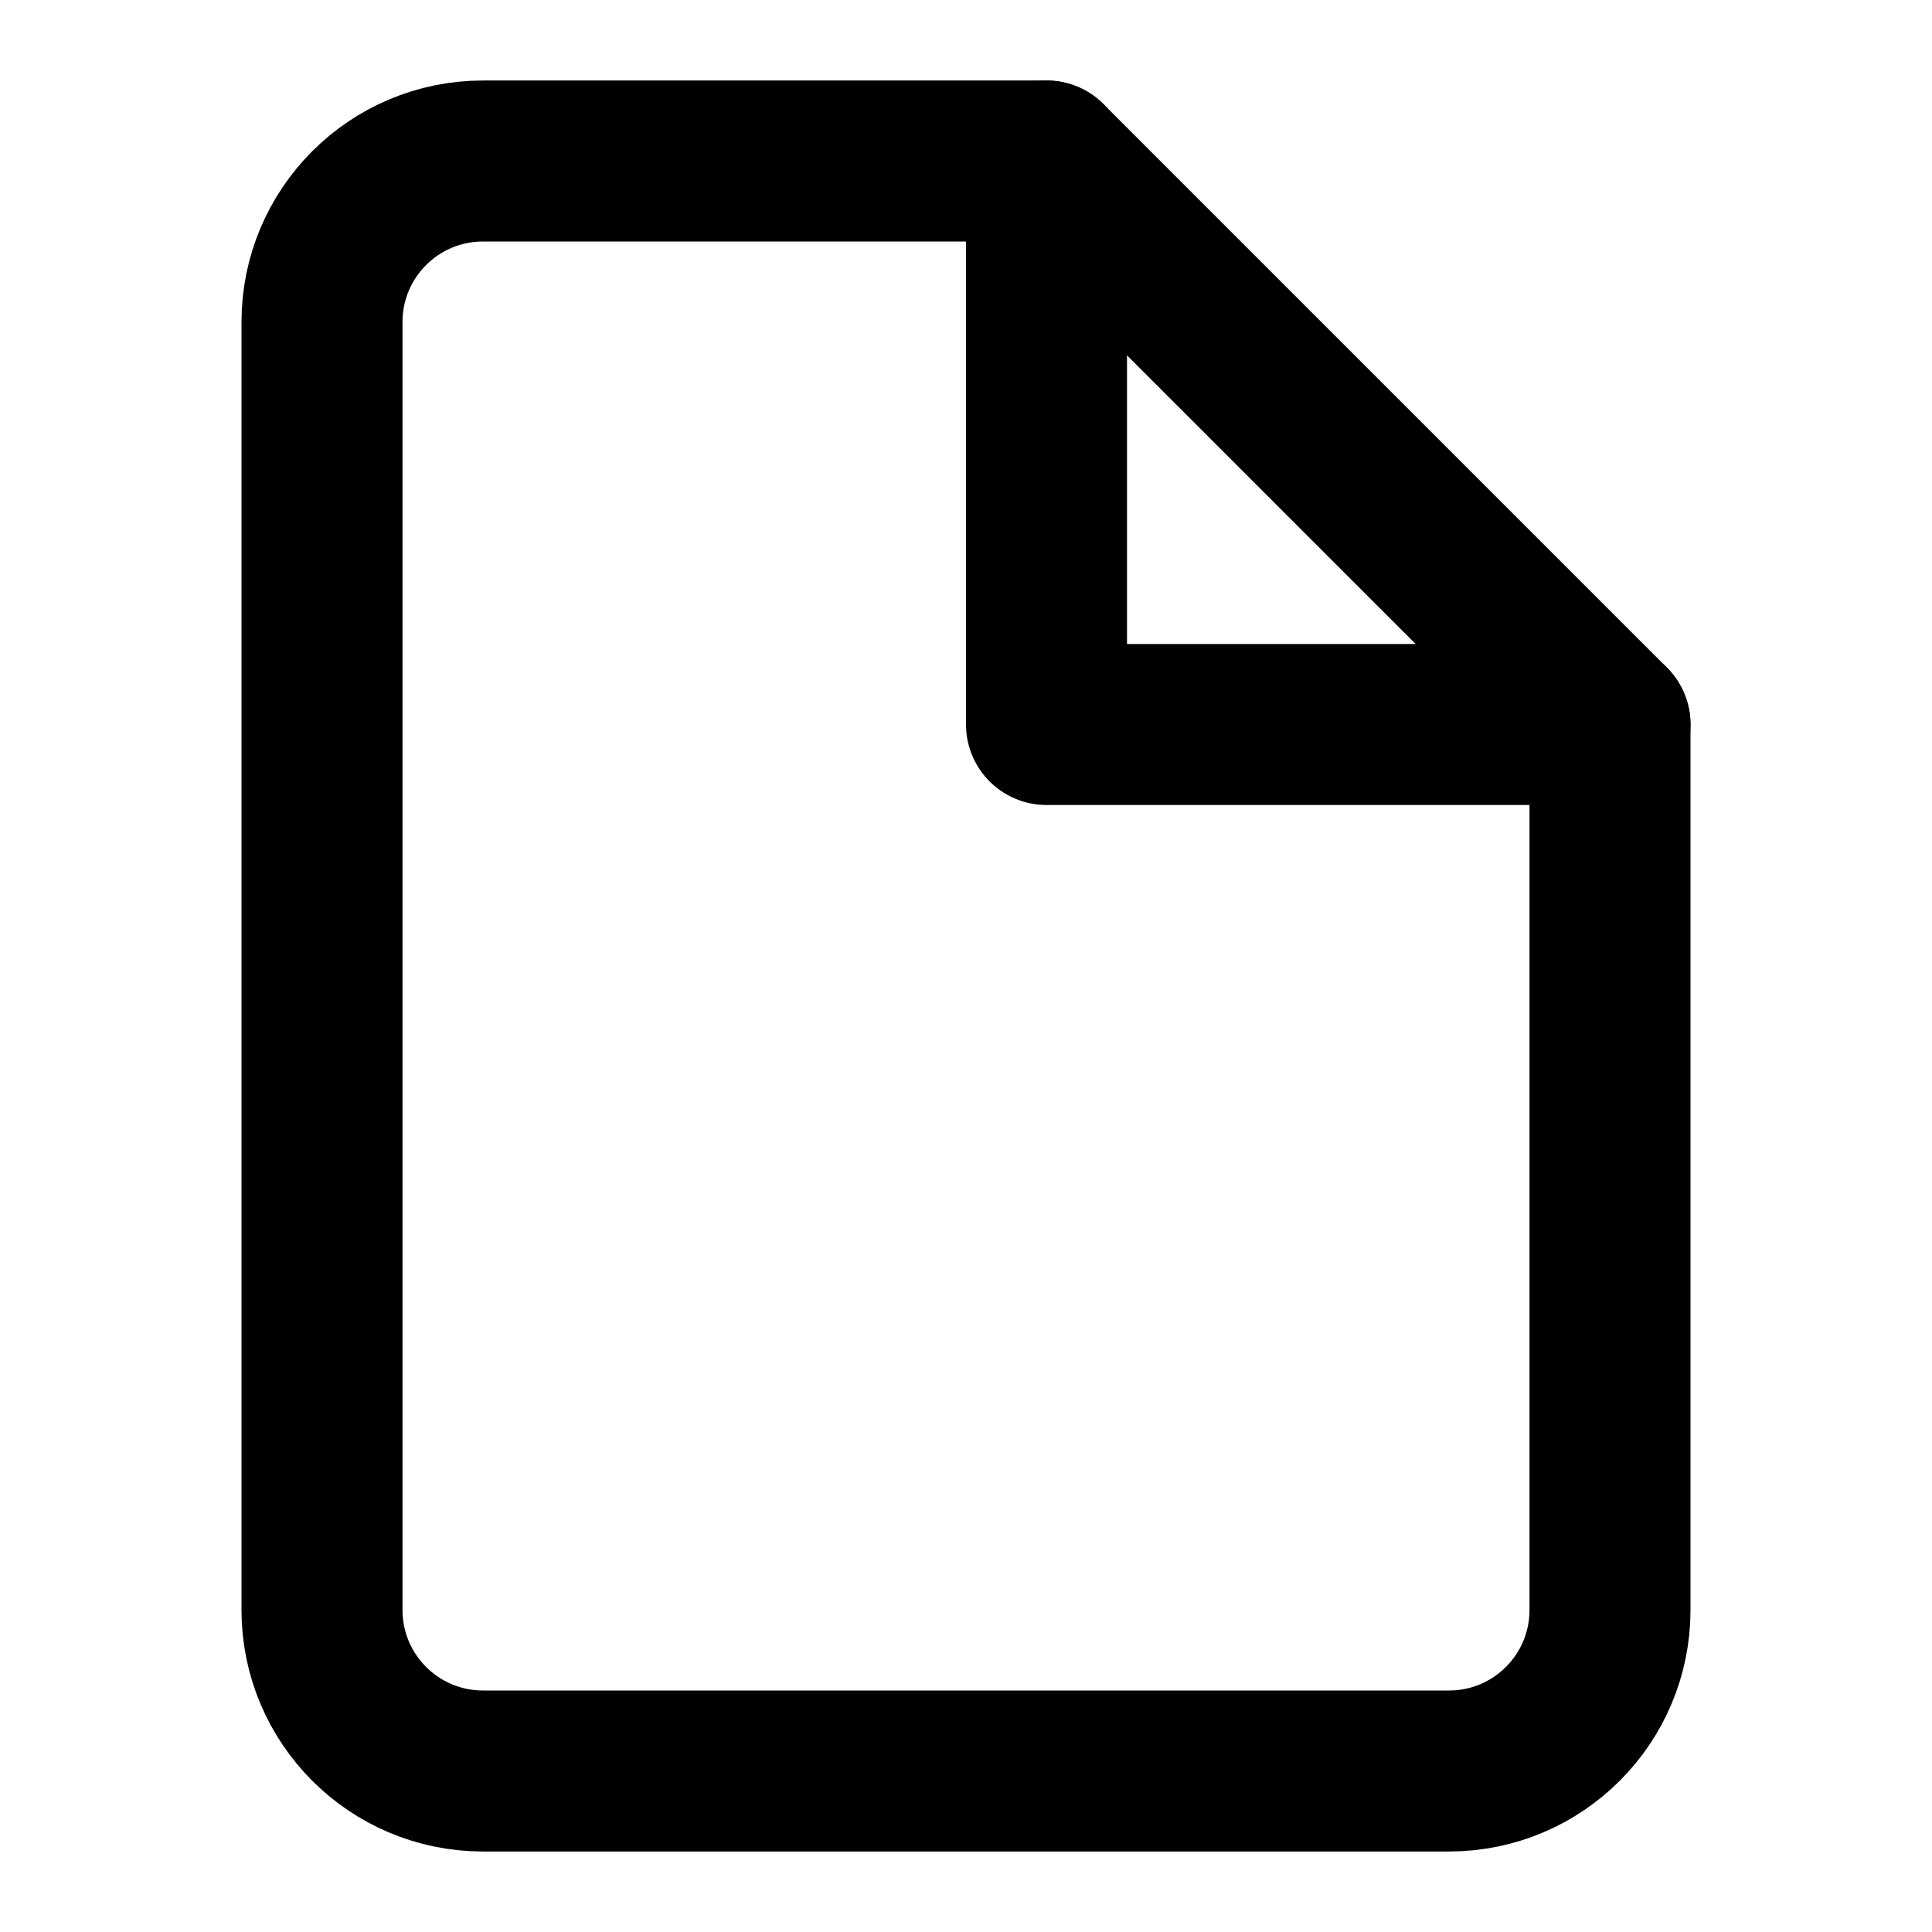
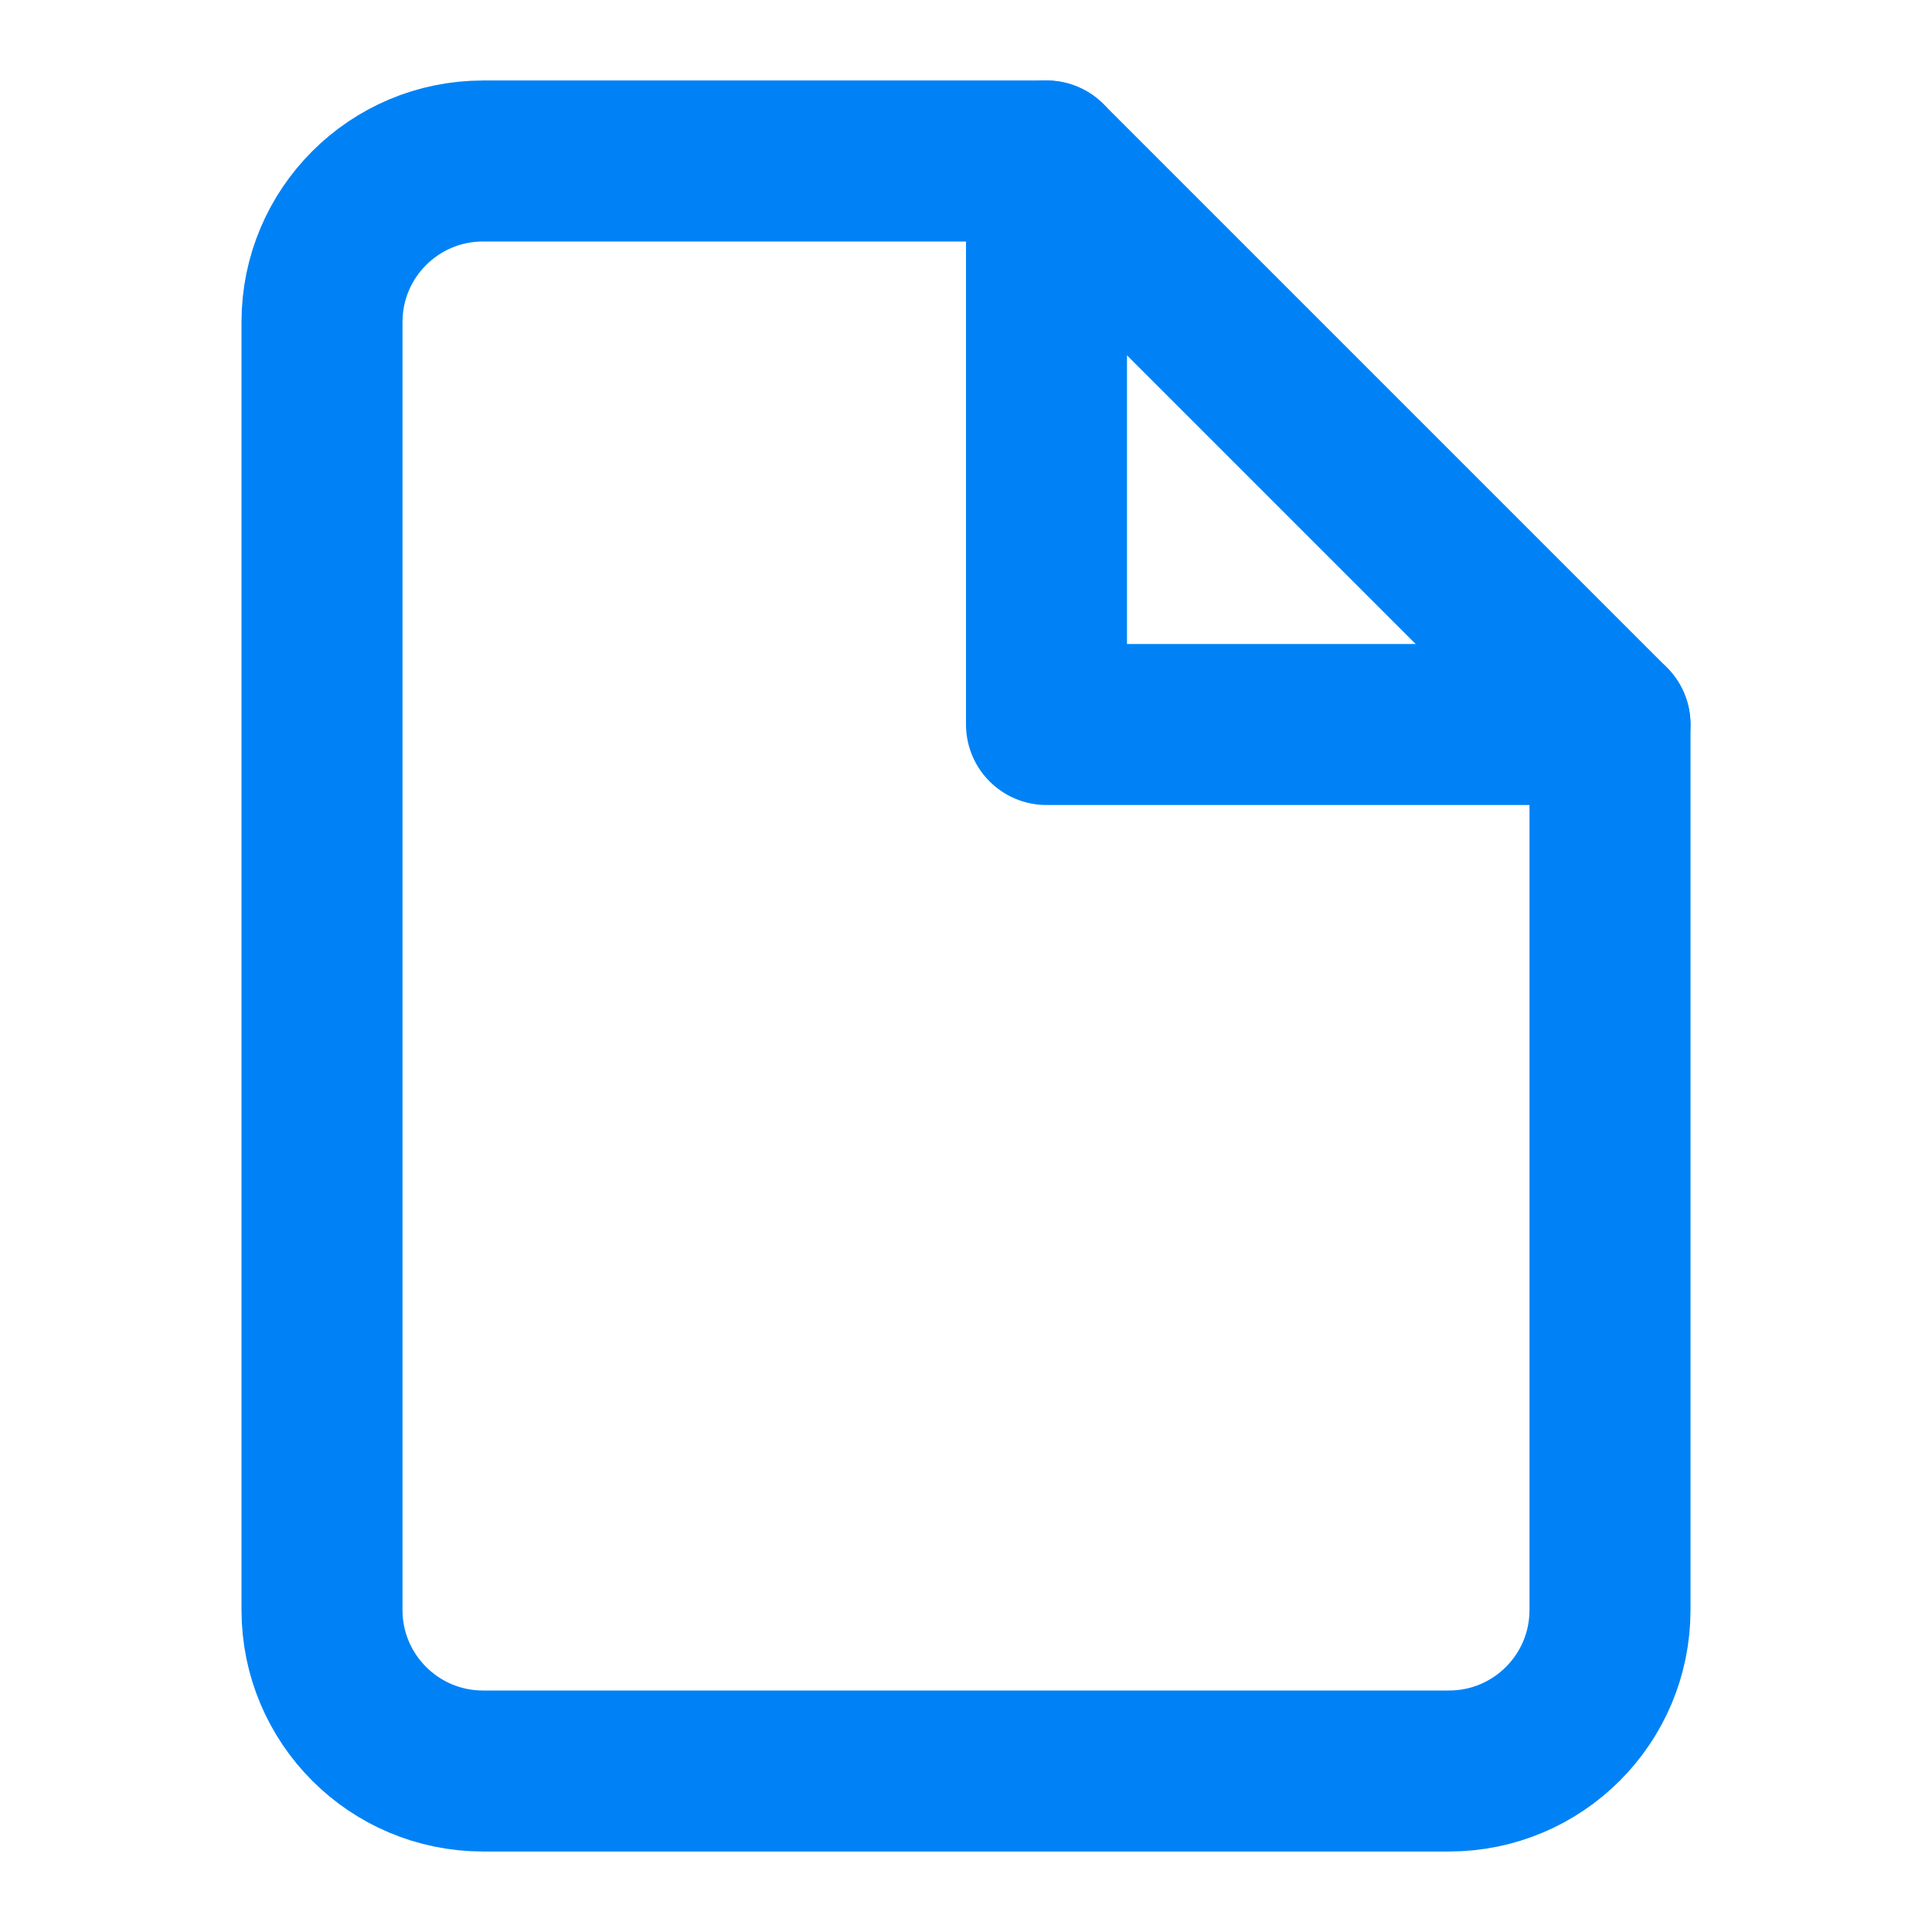
- <svg xmlns="http://www.w3.org/2000/svg" width="80" height="80" viewBox="0 0 24 24" fill="none" stroke="currentColor" stroke-width="2" stroke-linecap="round" stroke-linejoin="round" class="feather feather-file">
+ <svg xmlns="http://www.w3.org/2000/svg" width="24" height="24" viewBox="0 0 24 24" fill="none" stroke="#0082F6" stroke-width="2" stroke-linecap="round" stroke-linejoin="round" class="feather feather-file">
  <path d="M13 2H6a2 2 0 0 0-2 2v16a2 2 0 0 0 2 2h12a2 2 0 0 0 2-2V9z" />
  <polyline points="13 2 13 9 20 9" />
</svg>
